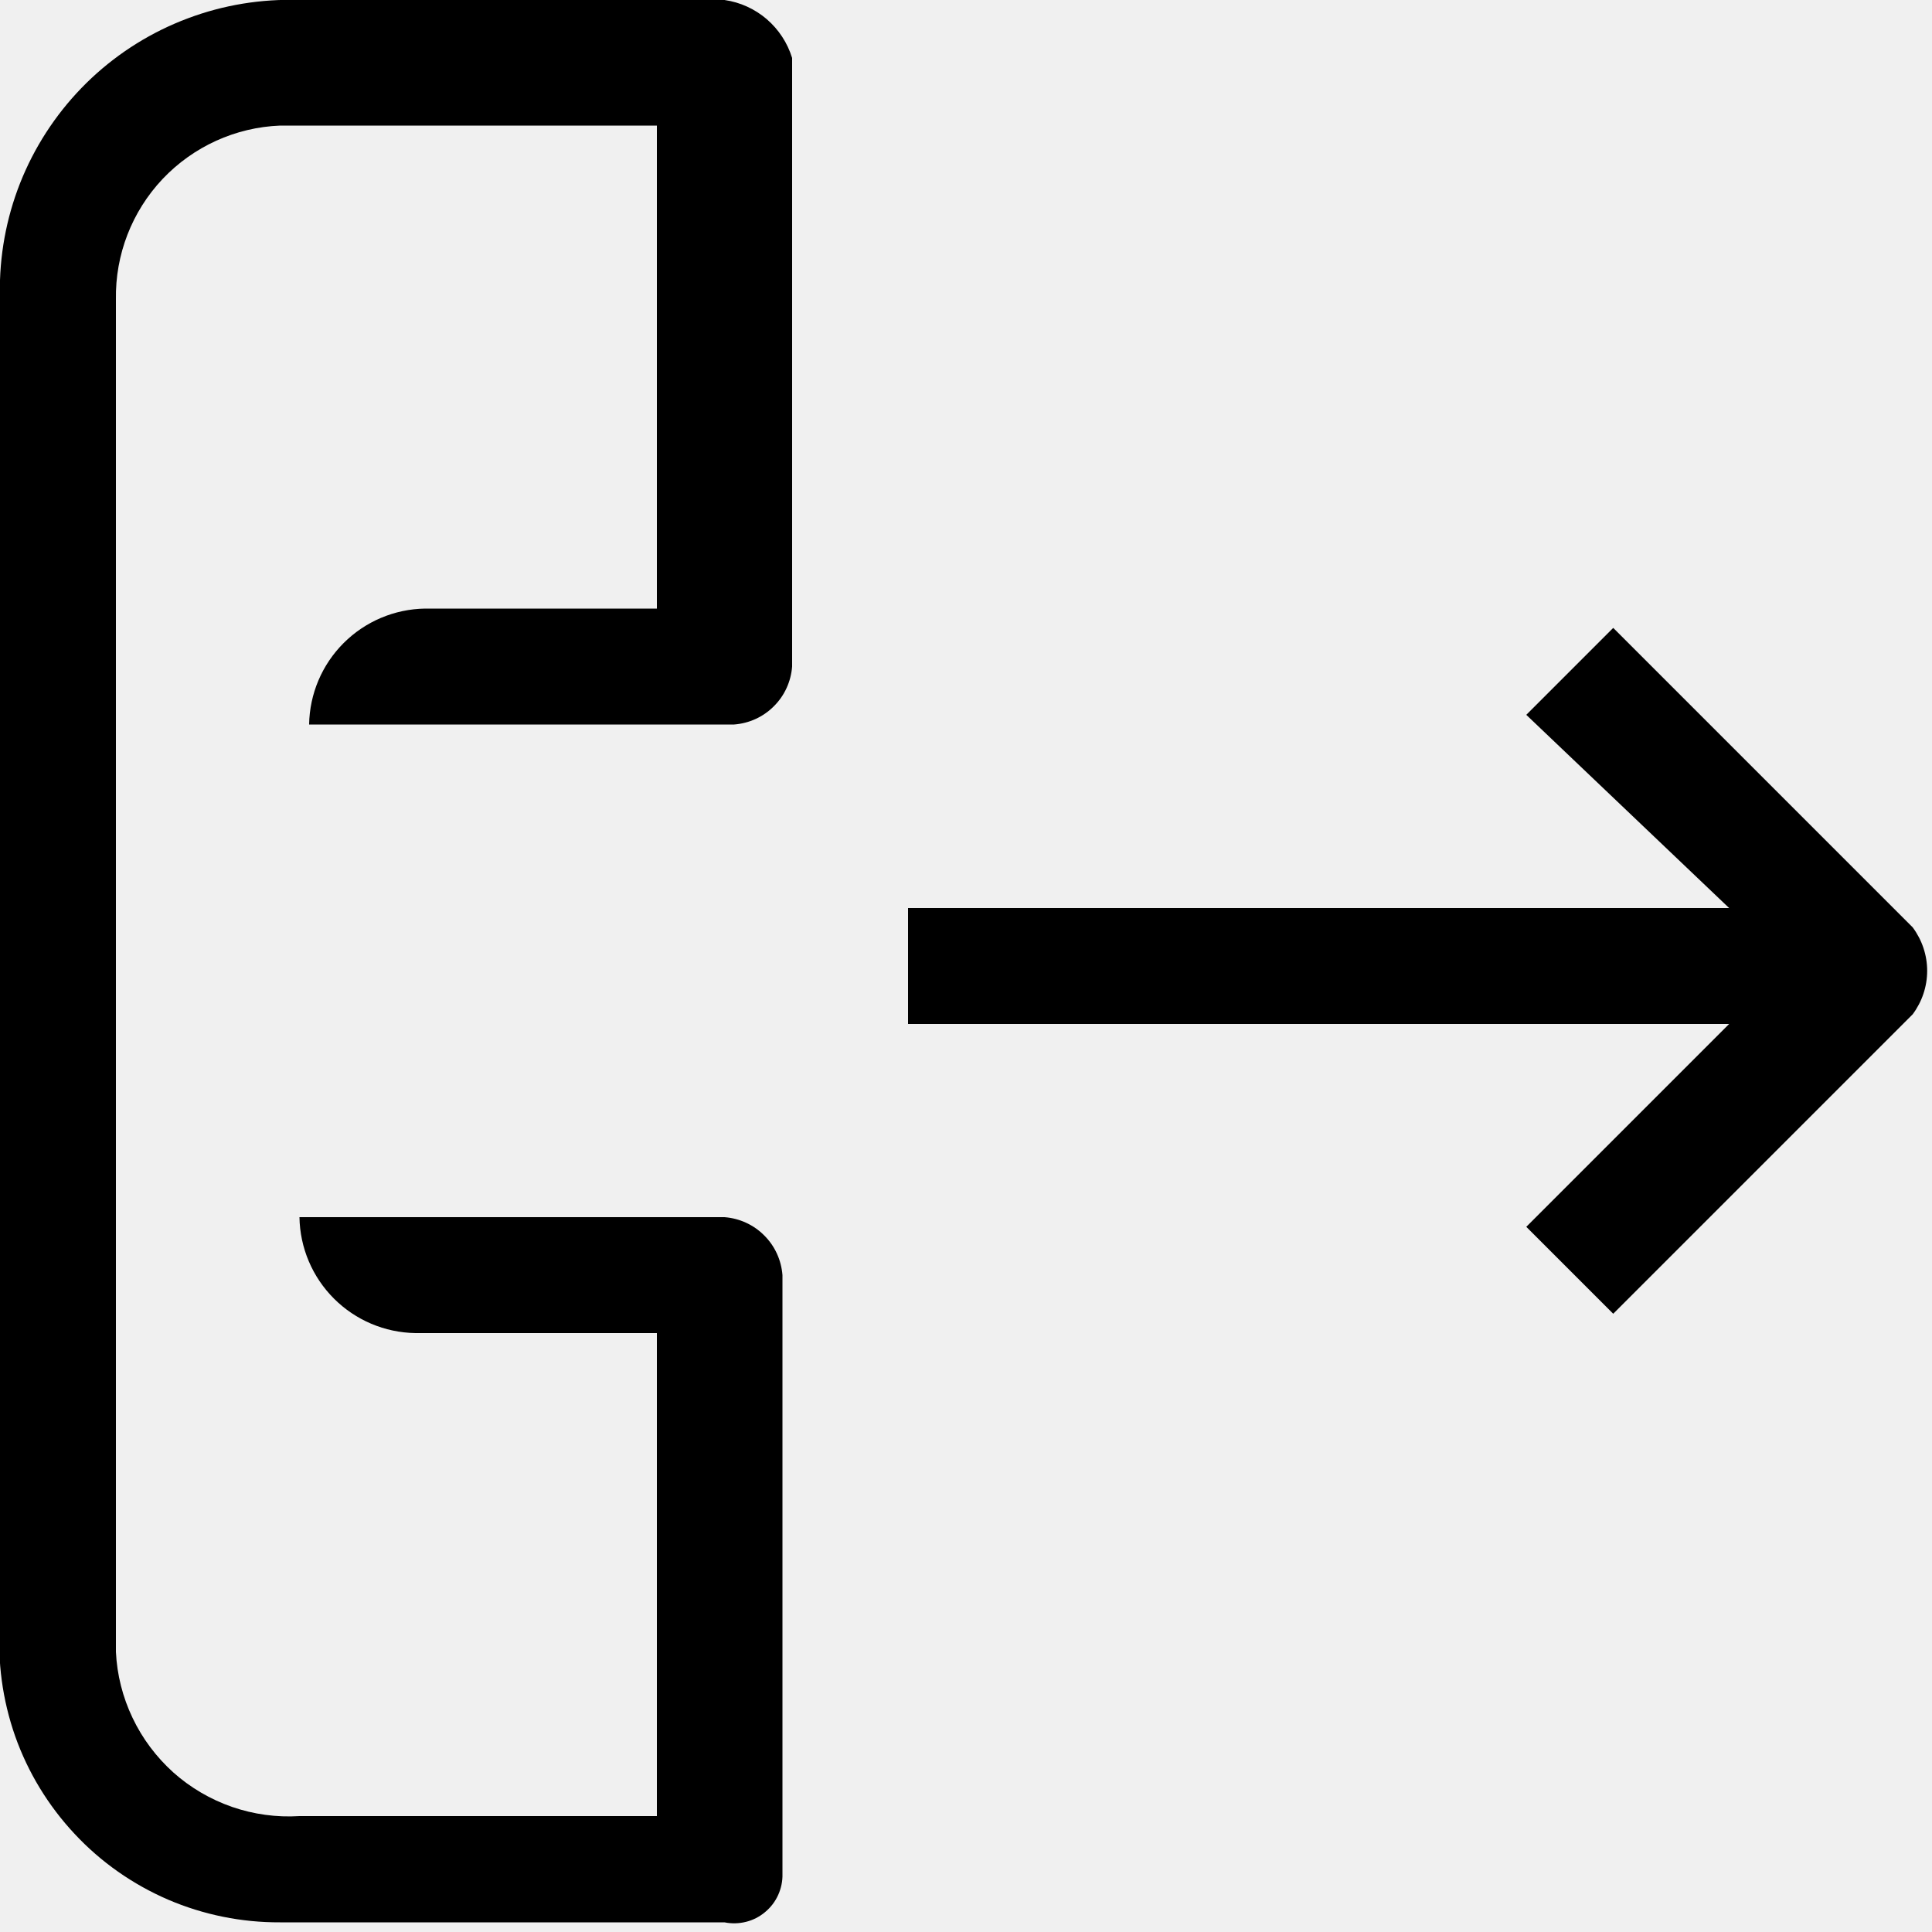
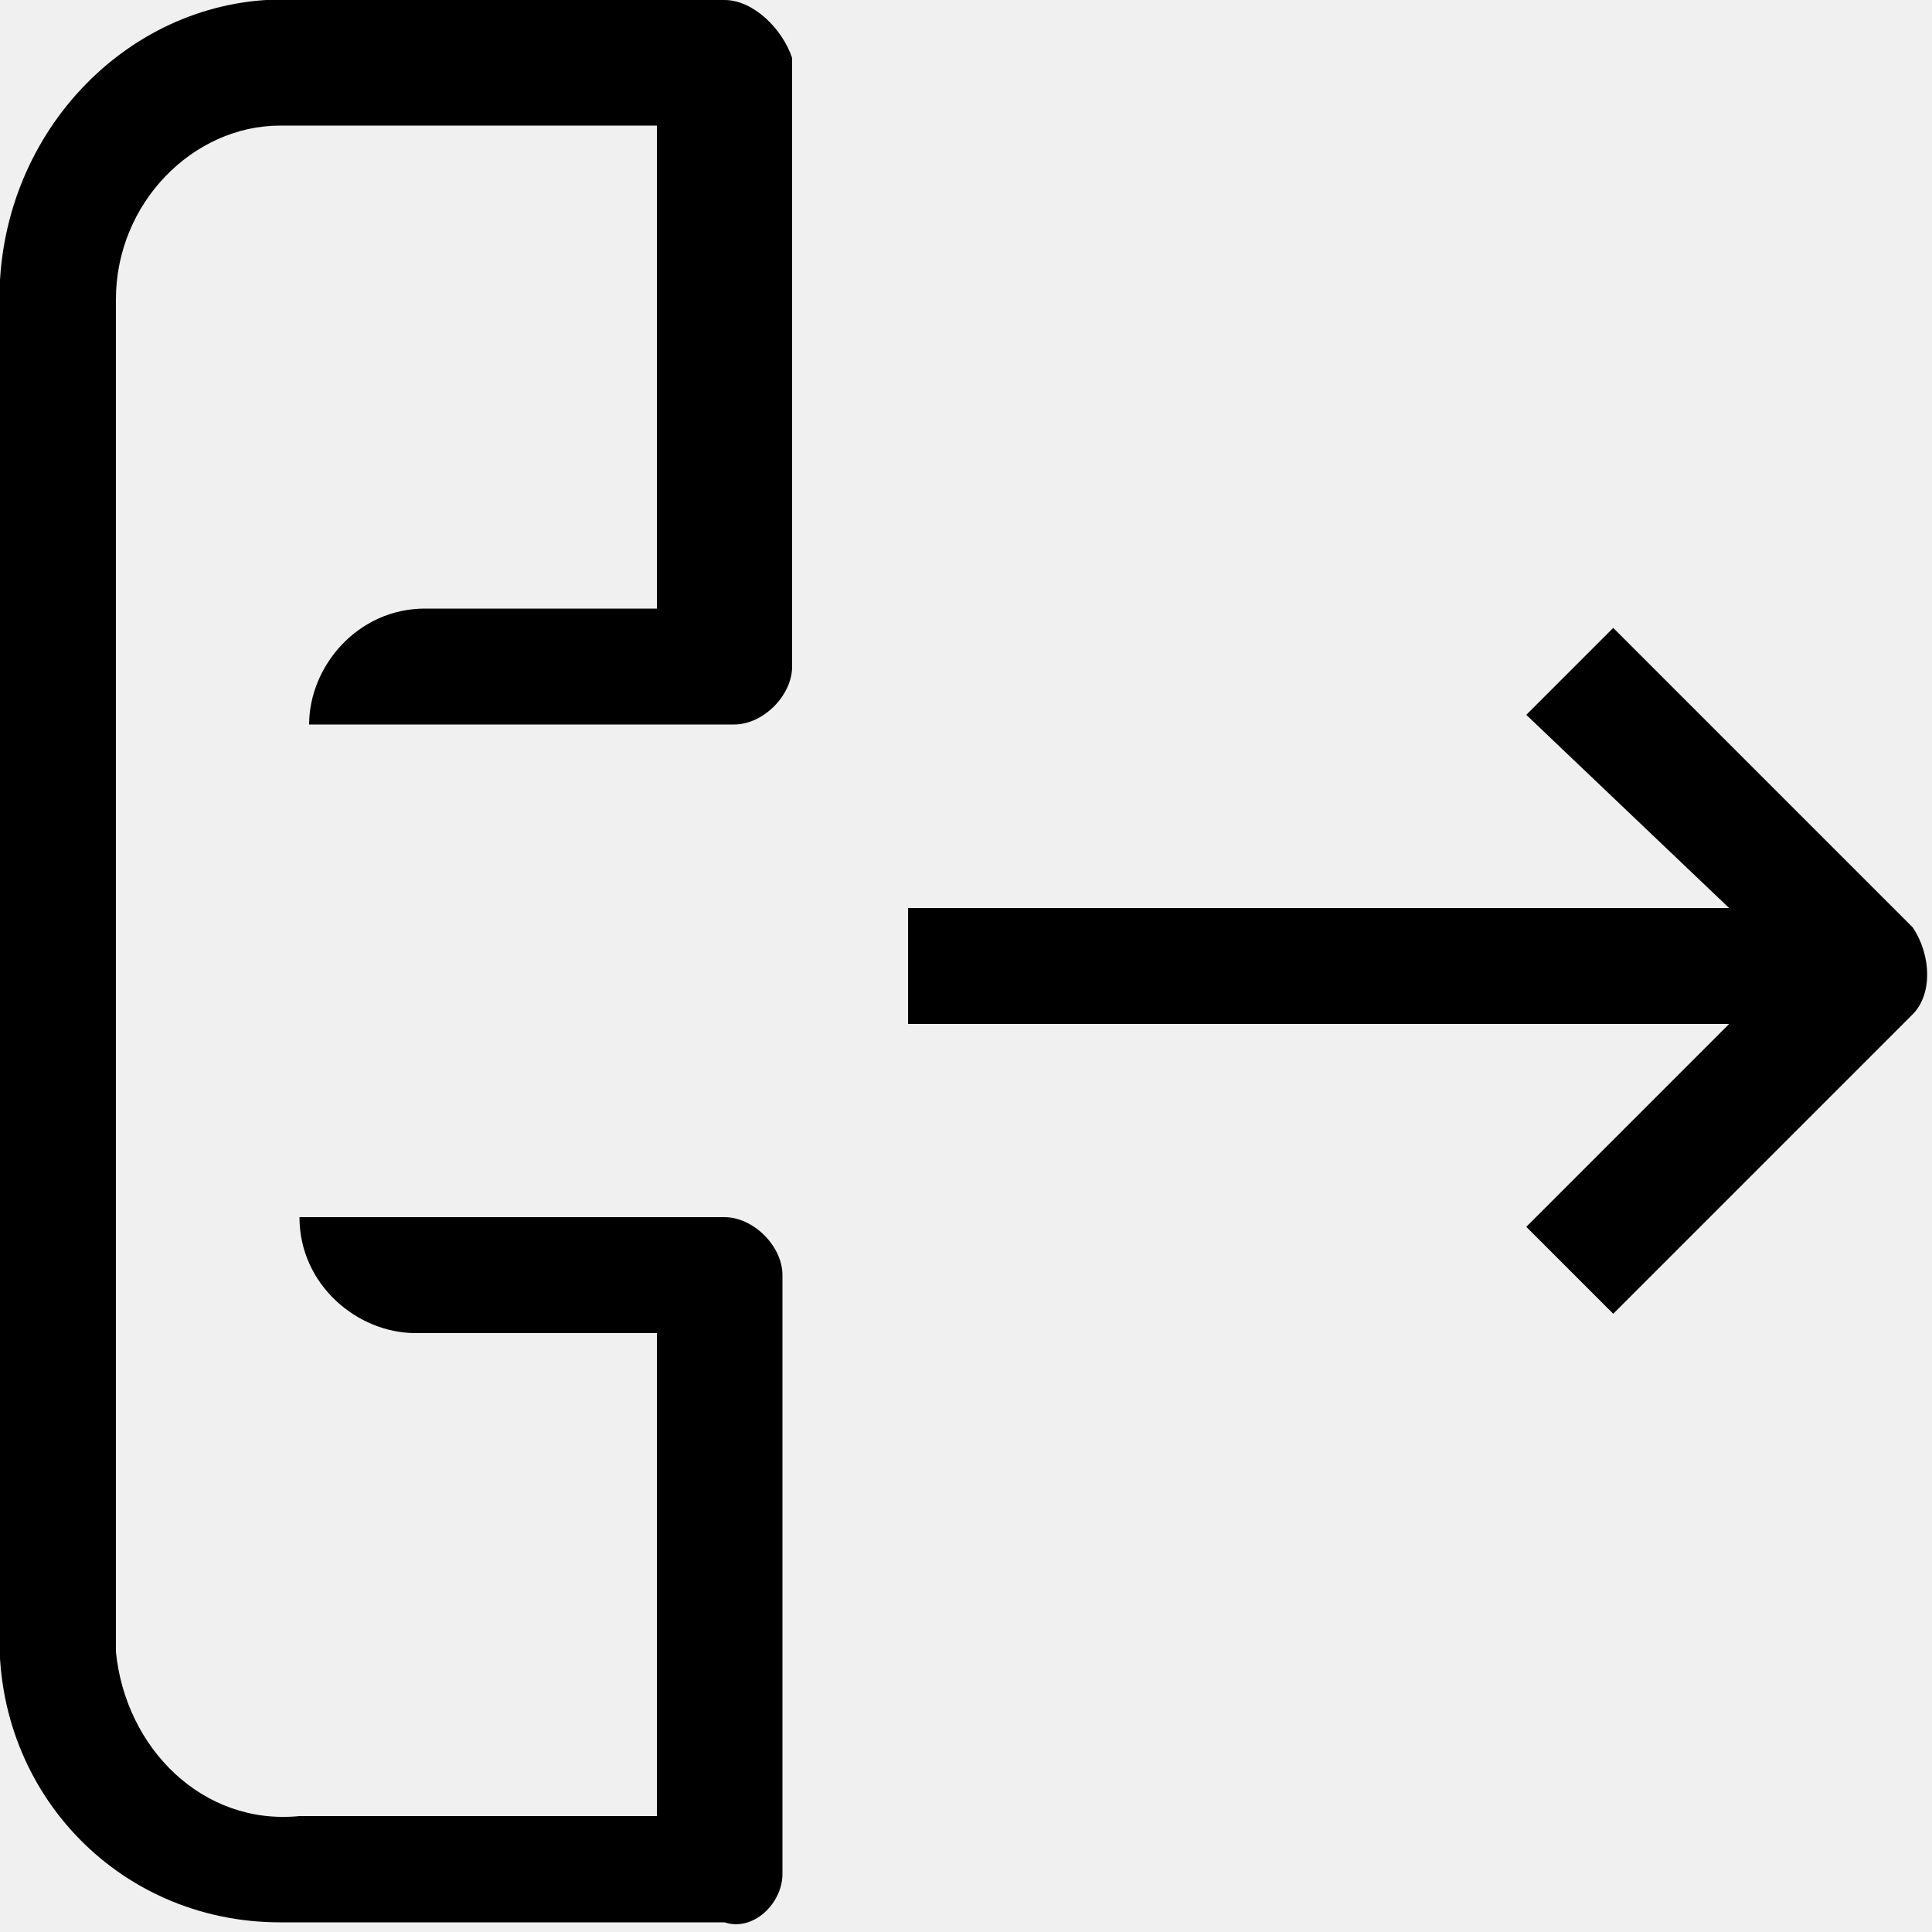
- <svg xmlns="http://www.w3.org/2000/svg" width="20" height="20" viewBox="0 0 20 20" fill="none">
-   <g clip-path="url(#clip0)">
-     <path d="M17.9 9.4H9.4V10.6H17.9L15.8 12.7L16.7 13.6L19.8 10.5C19.897 10.37 19.95 10.212 19.95 10.05C19.95 9.888 19.897 9.73 19.8 9.6L16.7 6.5L15.8 7.4L17.9 9.4Z" fill="black" />
-     <path d="M8.1 19.4V13.2C8.088 13.045 8.022 12.899 7.911 12.789C7.801 12.678 7.655 12.612 7.5 12.6H3.1C3.105 12.917 3.233 13.219 3.457 13.443C3.681 13.667 3.983 13.795 4.3 13.8H6.8V18.8H3.1C2.863 18.815 2.626 18.782 2.402 18.705C2.178 18.627 1.971 18.506 1.794 18.348C1.618 18.189 1.474 17.998 1.372 17.783C1.27 17.569 1.211 17.337 1.2 17.1V3.1C1.192 2.637 1.365 2.19 1.683 1.853C2.001 1.517 2.438 1.318 2.9 1.3H6.8V6.3H4.4C4.083 6.305 3.781 6.433 3.557 6.657C3.333 6.881 3.205 7.183 3.2 7.5H7.6C7.755 7.488 7.901 7.422 8.011 7.311C8.122 7.201 8.188 7.055 8.2 6.9V0.6C8.152 0.444 8.061 0.305 7.937 0.198C7.813 0.092 7.662 0.023 7.5 1.23734e-05H3.1C2.706 -0.013 2.313 0.051 1.944 0.19C1.575 0.328 1.237 0.538 0.949 0.807C0.661 1.077 0.429 1.4 0.266 1.759C0.103 2.118 0.013 2.506 1.46306e-05 2.9V16.8C-0.029 17.198 0.025 17.597 0.157 17.973C0.29 18.349 0.5 18.693 0.772 18.984C1.044 19.276 1.374 19.507 1.74 19.665C2.106 19.822 2.501 19.902 2.9 19.9H7.5C7.574 19.915 7.649 19.913 7.722 19.895C7.795 19.877 7.863 19.842 7.92 19.794C7.978 19.746 8.024 19.686 8.055 19.618C8.086 19.549 8.102 19.475 8.1 19.4Z" fill="black" />
-   </g>
-   <defs>
-     <clipPath id="clip0">
-       <rect width="20" height="20" fill="white" />
-     </clipPath>
-   </defs>
+ <svg xmlns="http://www.w3.org/2000/svg" version="1.1" id="Layer_1" x="0px" y="0px" viewBox="0 0 20 20" style="enable-background:new 0 0 20 20;" xml:space="preserve">
+   <path d="M17.9,9.4H9.4v1.2h8.5l-2.1,2.1l0.9,0.9l3.1-3.1c0.2-0.2,0.2-0.6,0-0.9l-3.1-3.1l-0.9,0.9L17.9,9.4z" />
+   <path d="M8.1,19.4v-6.2c0-0.3-0.3-0.6-0.6-0.6H4.4l0,0H3.1l0,0c0,0.7,0.6,1.2,1.2,1.2h2.5v5H3.1c-1,0.1-1.8-0.7-1.9-1.7   c0-0.1,0-0.1,0-0.2V3.1c0-1,0.8-1.8,1.7-1.8c0.1,0,0.1,0,0.2,0h3.7v5H4.4c-0.7,0-1.2,0.6-1.2,1.2h4.4c0.3,0,0.6-0.3,0.6-0.6V0.6   C8.1,0.3,7.8,0,7.5,0H3.1C1.5-0.1,0.1,1.2,0,2.9C0,3,0,3.1,0,3.1v13.7c-0.1,1.7,1.2,3.1,2.9,3.1c0.1,0,0.2,0,0.2,0h4.4   C7.8,20,8.1,19.7,8.1,19.4z" />
</svg>
